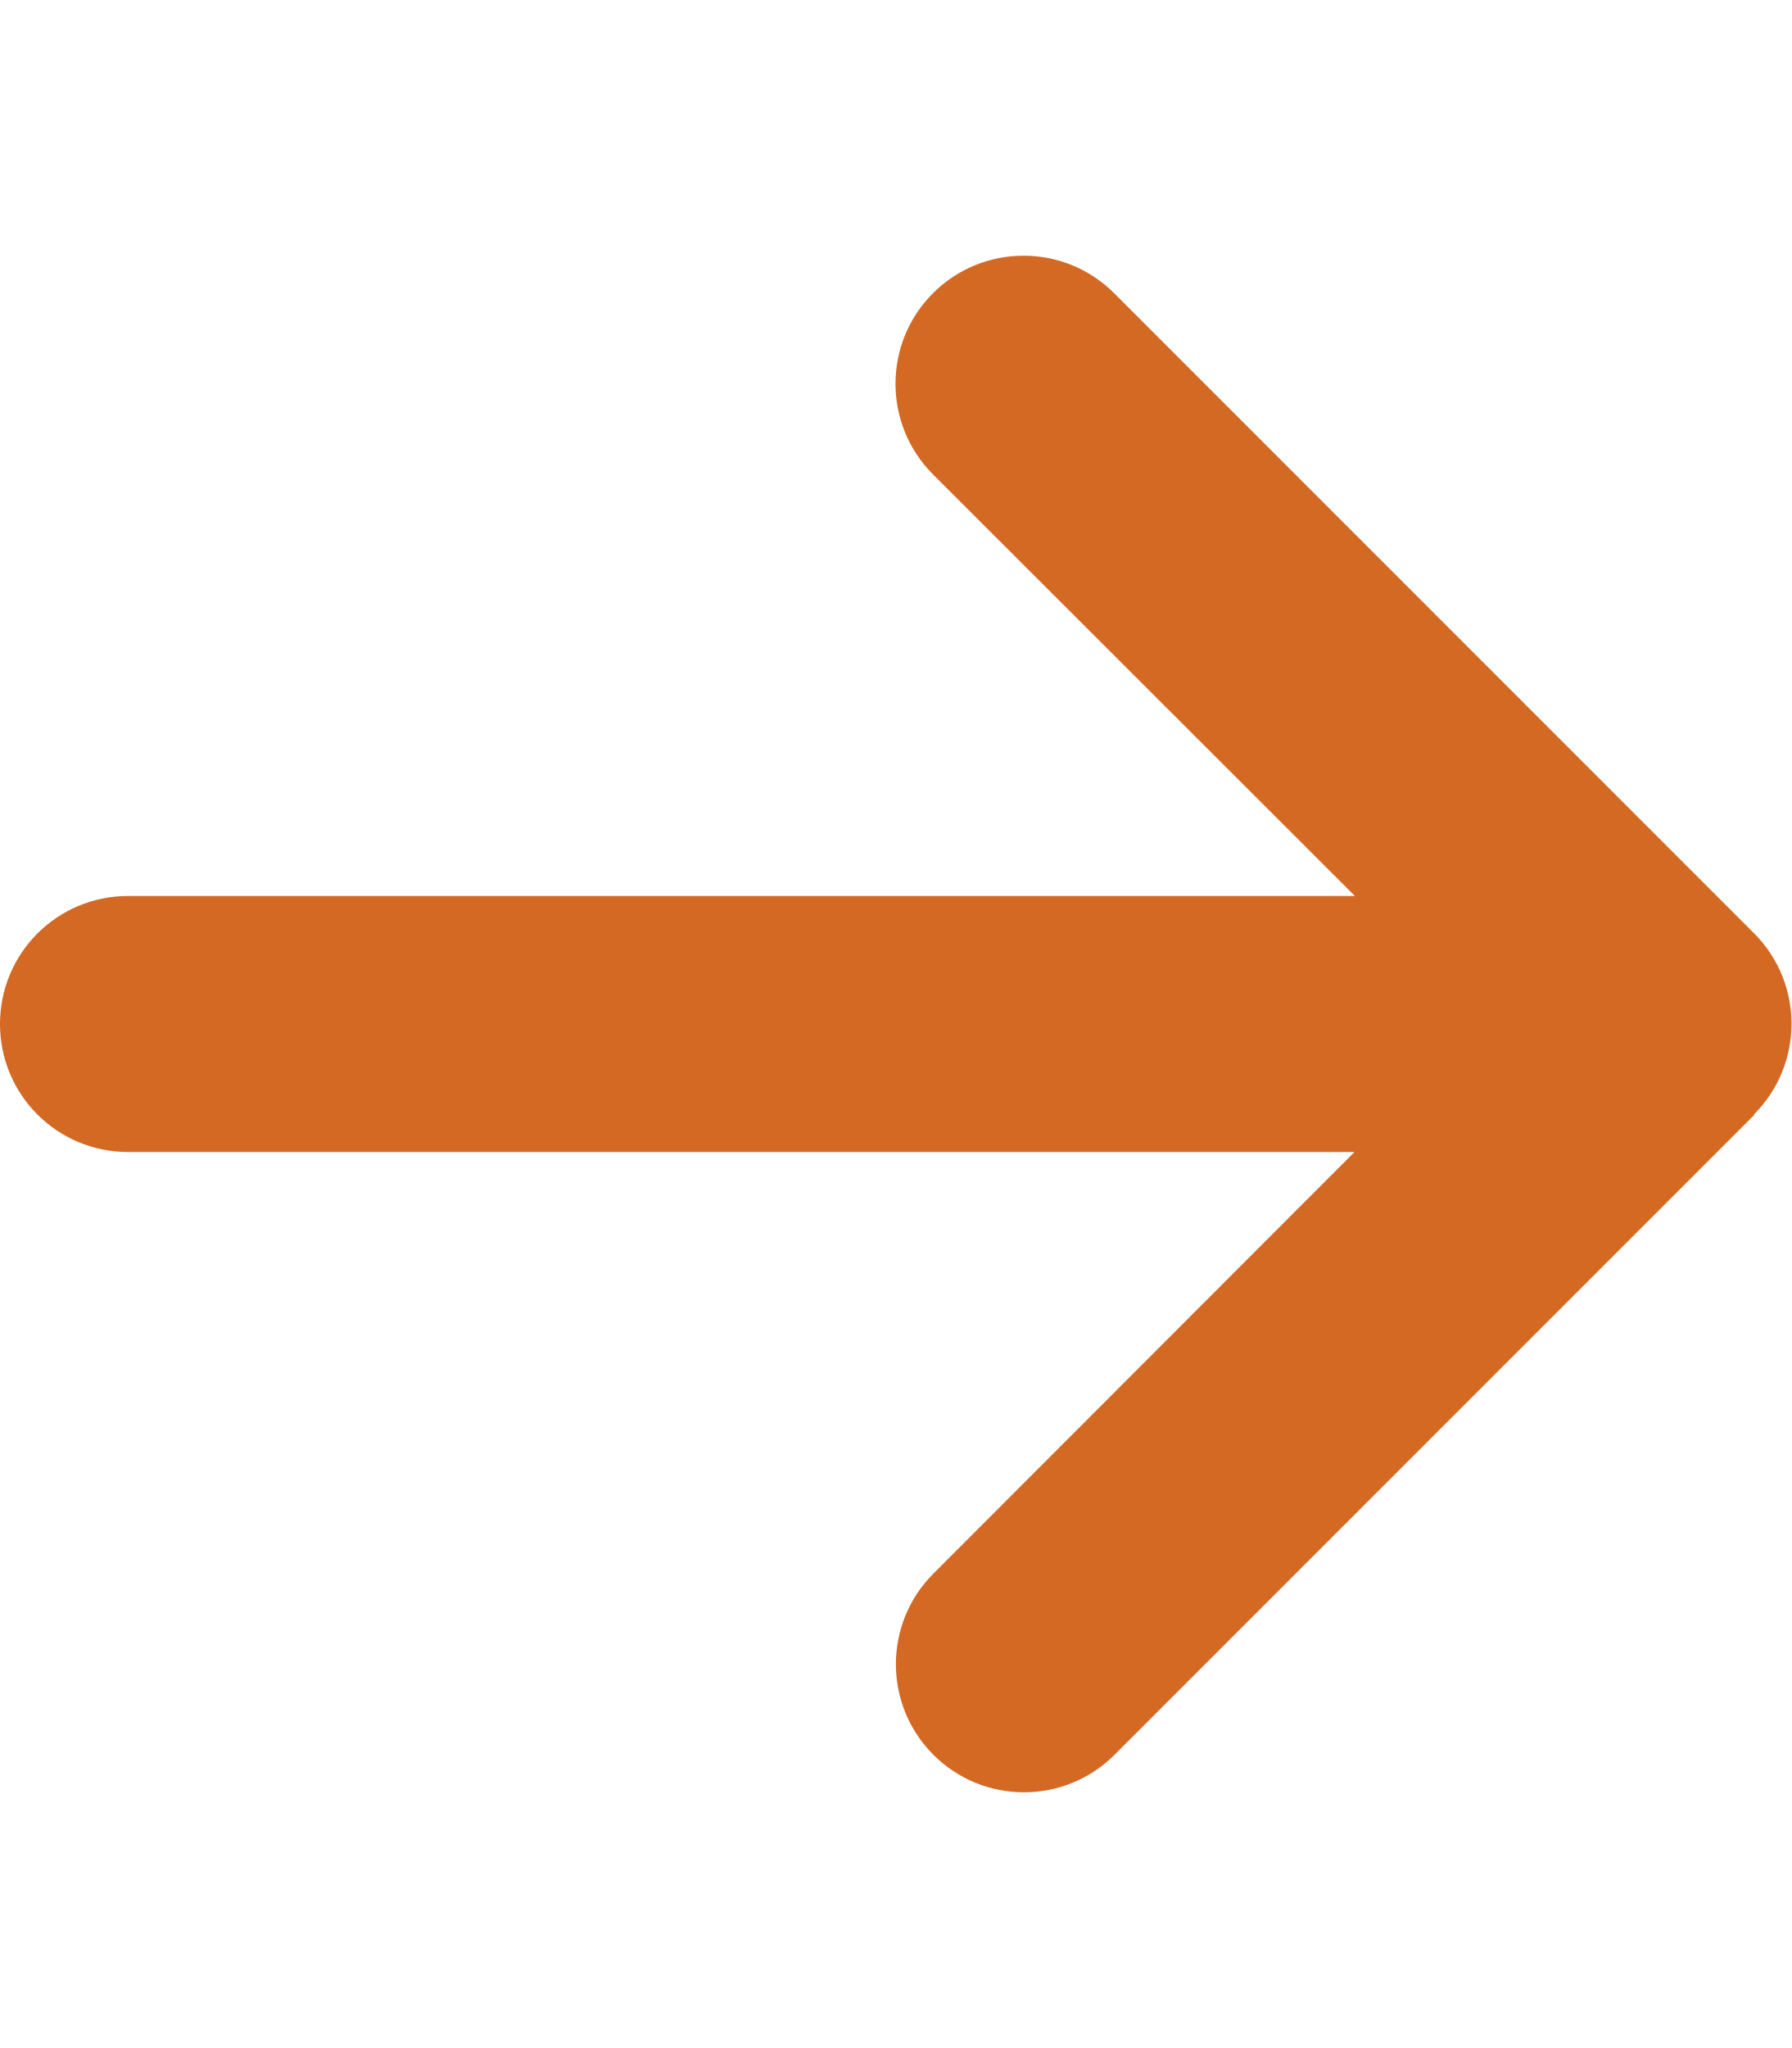
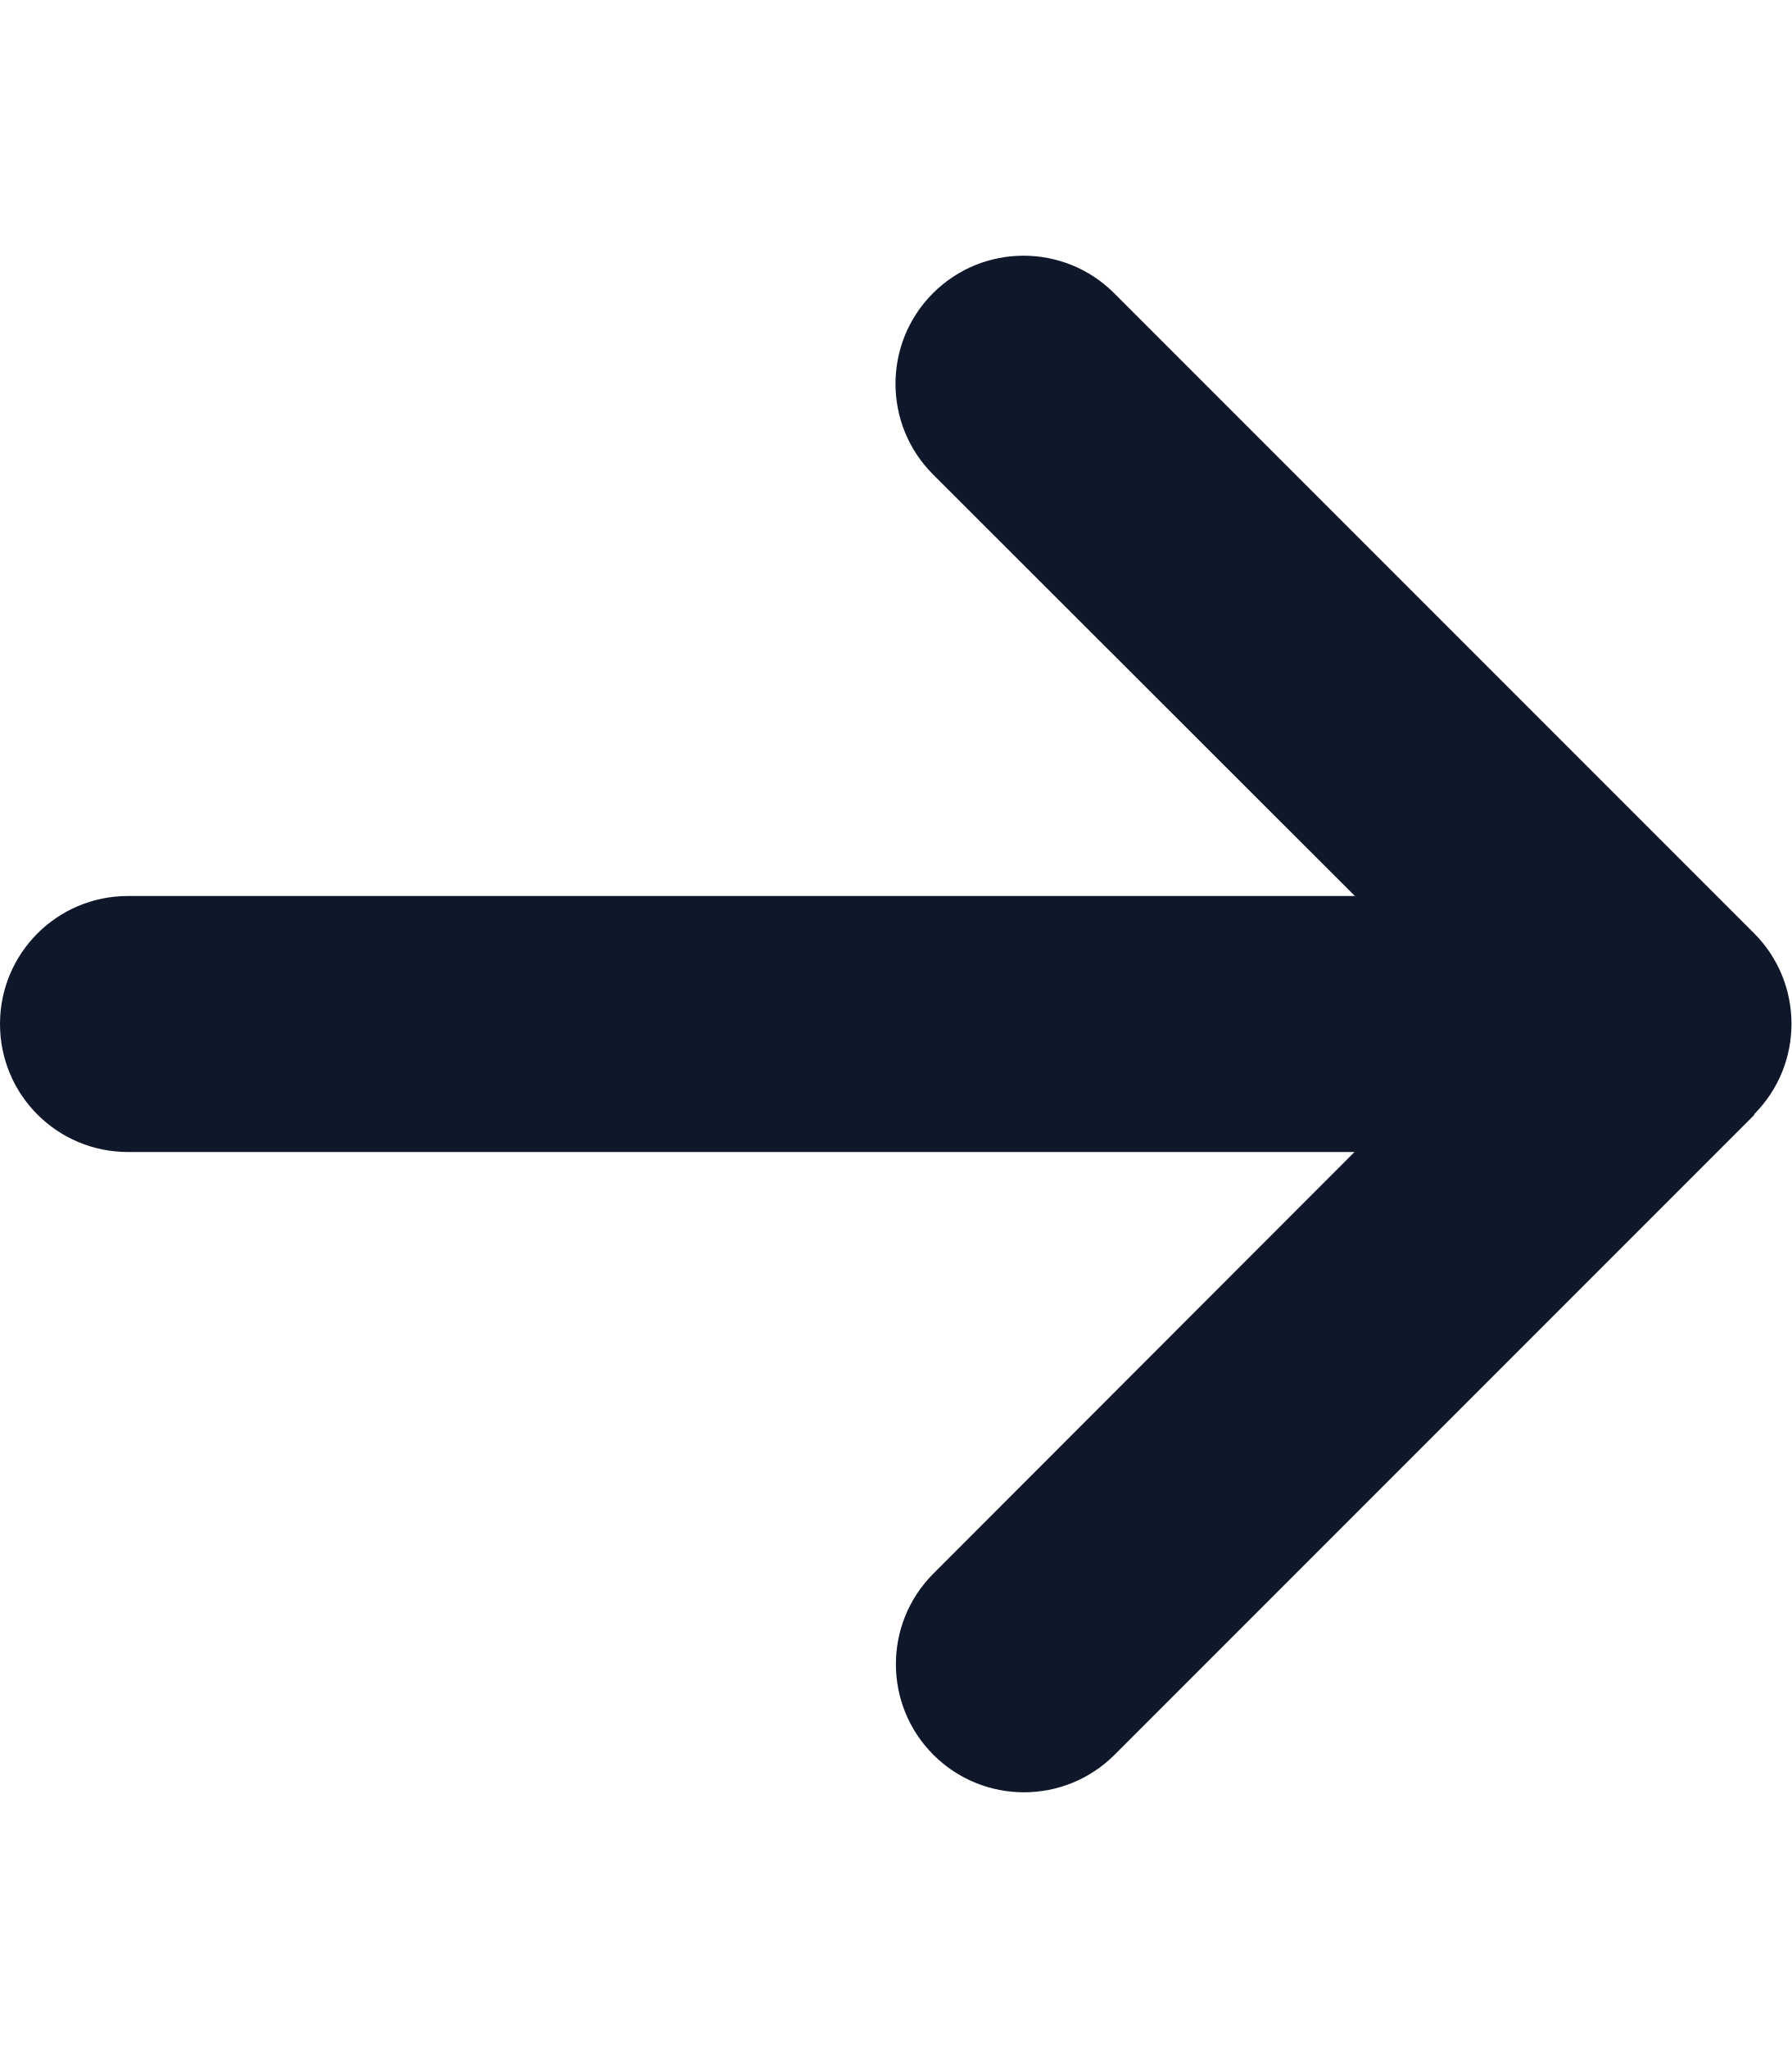
<svg xmlns="http://www.w3.org/2000/svg" viewBox="0 0 448 512">
-   <path fill="#d46924" d="M438.6 278.6c12.5-12.5 12.5-32.8 0-45.3l-160-160c-12.5-12.5-32.8-12.5-45.3 0s-12.5 32.8 0 45.3L338.8 224 32 224c-17.7 0-32 14.3-32 32s14.3 32 32 32l306.7 0L233.4 393.4c-12.5 12.5-12.5 32.8 0 45.3s32.8 12.5 45.3 0l160-160z" />
+   <path fill="#0f172b" d="M438.6 278.6c12.5-12.5 12.5-32.8 0-45.3l-160-160c-12.5-12.5-32.8-12.5-45.3 0s-12.5 32.8 0 45.3L338.8 224 32 224c-17.7 0-32 14.3-32 32s14.3 32 32 32l306.7 0L233.4 393.4c-12.5 12.5-12.5 32.8 0 45.3s32.8 12.5 45.3 0l160-160z" />
</svg>
